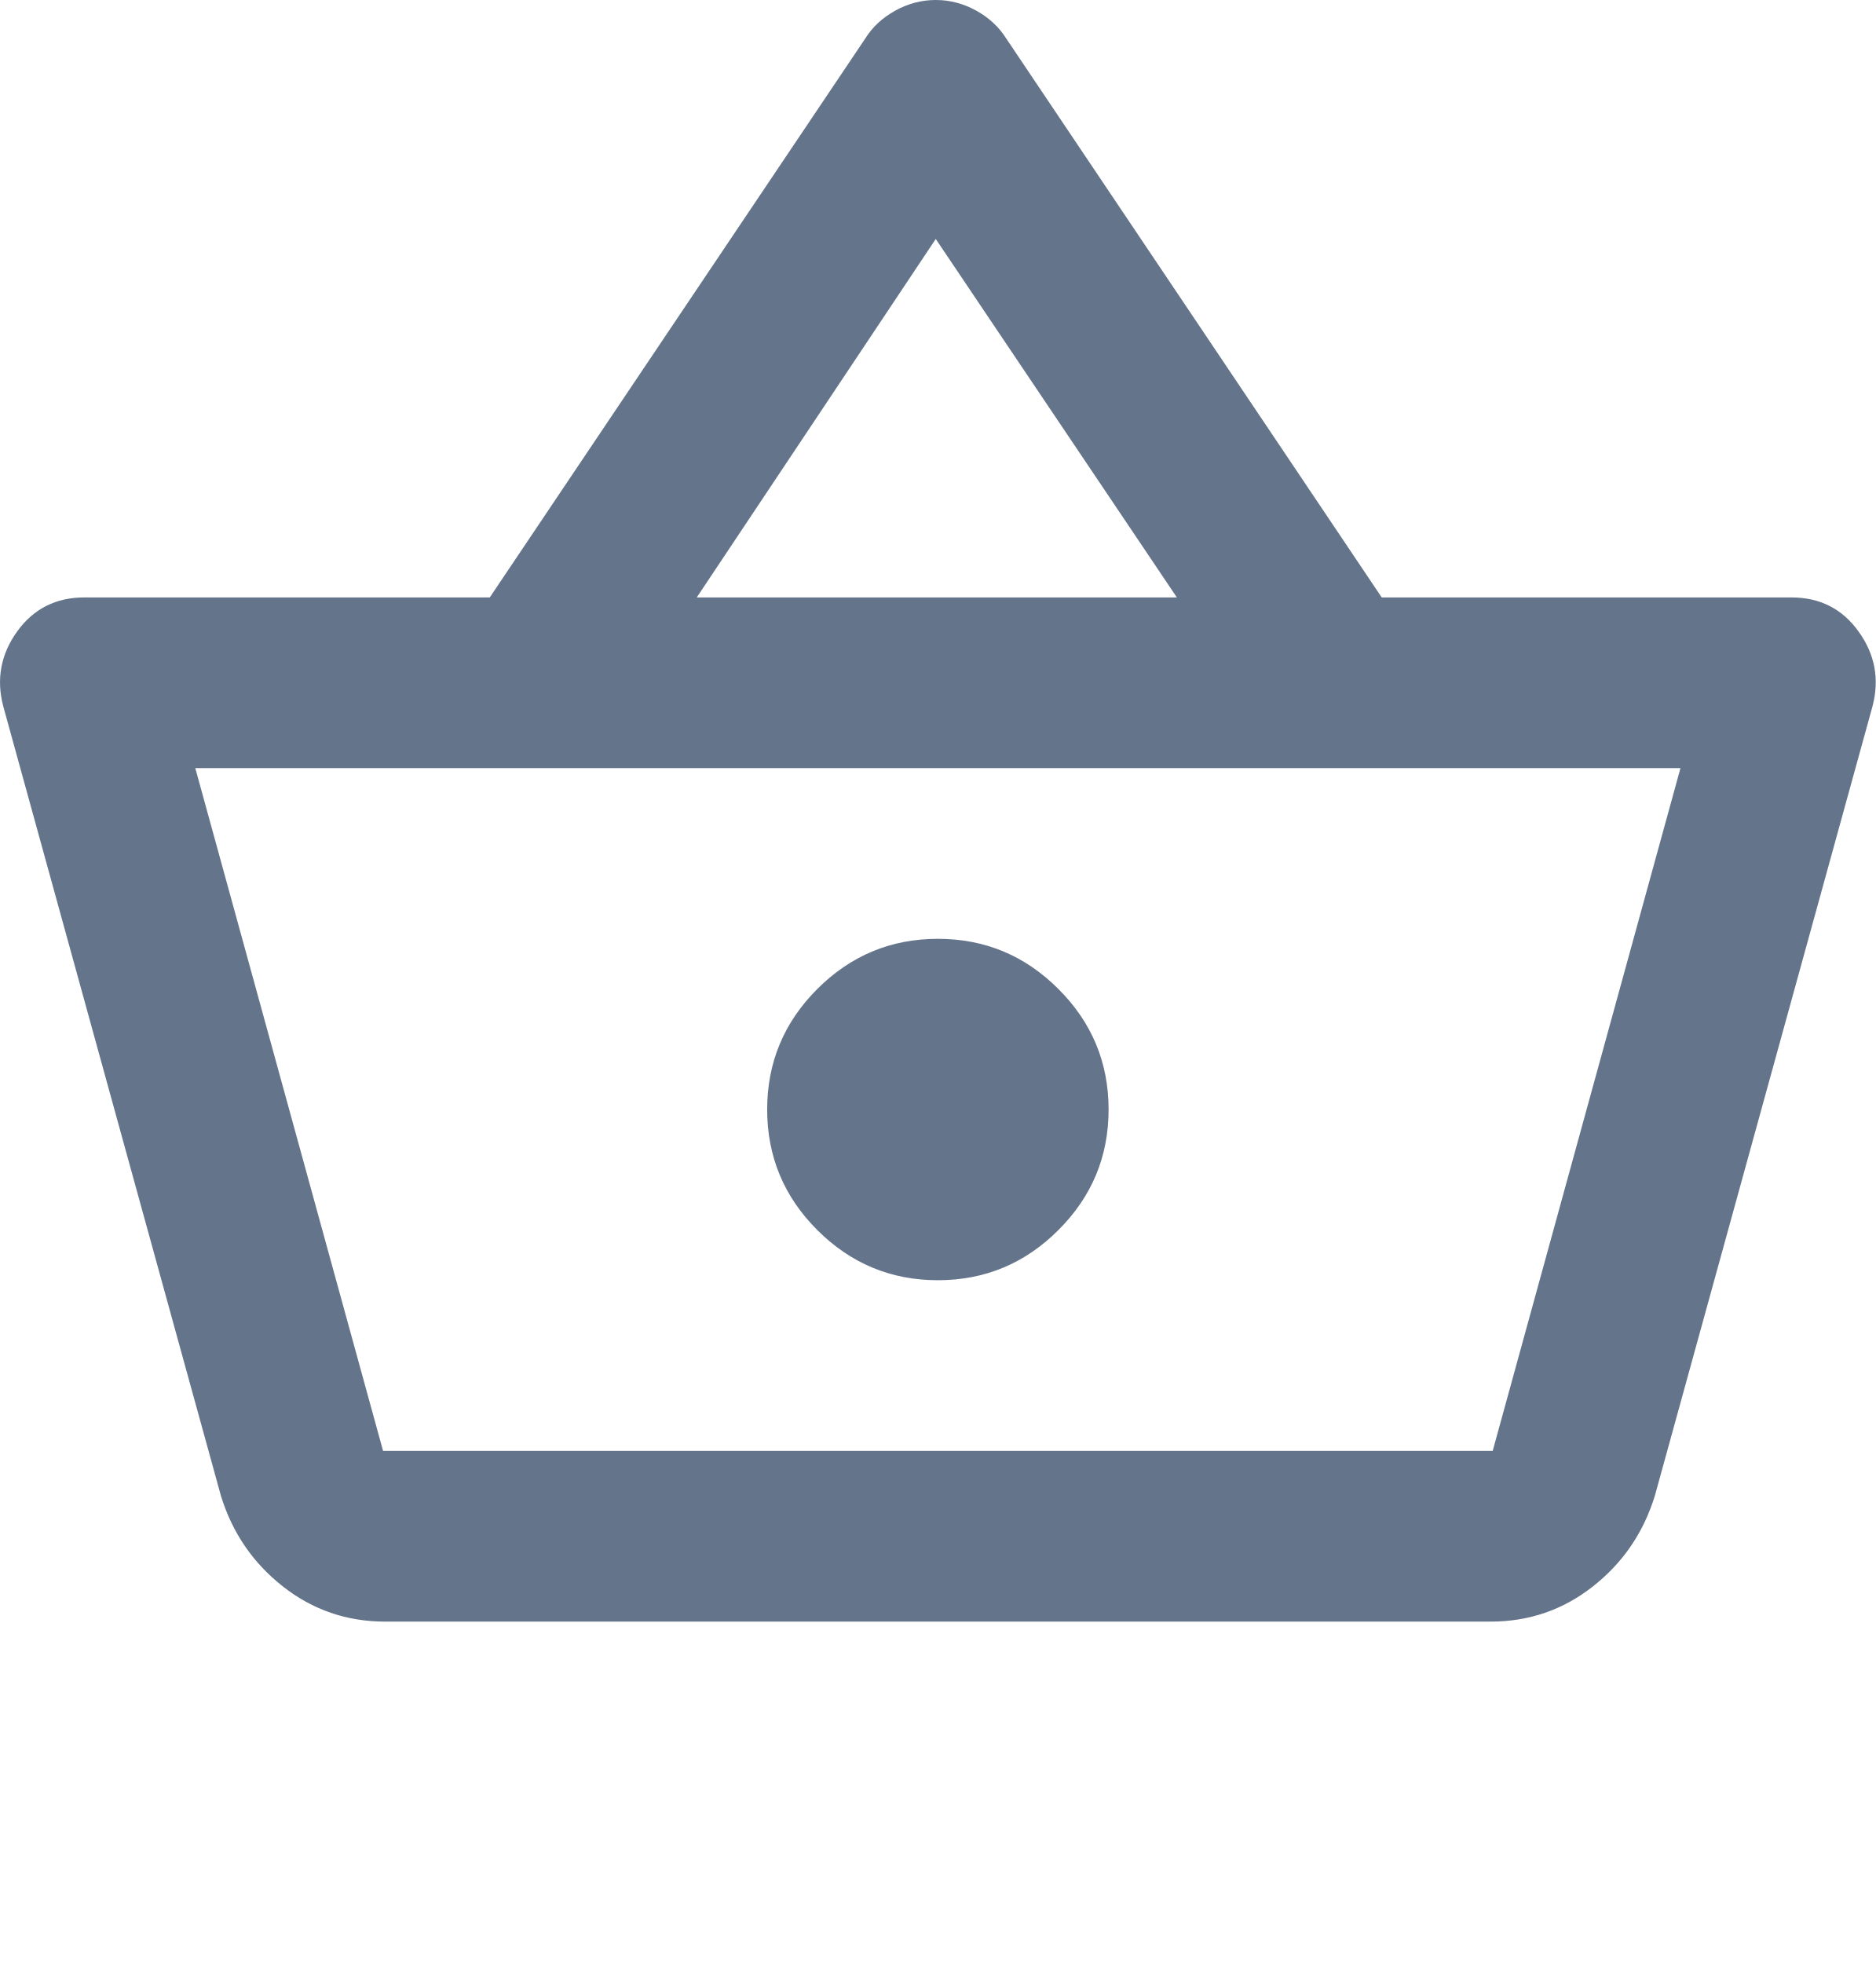
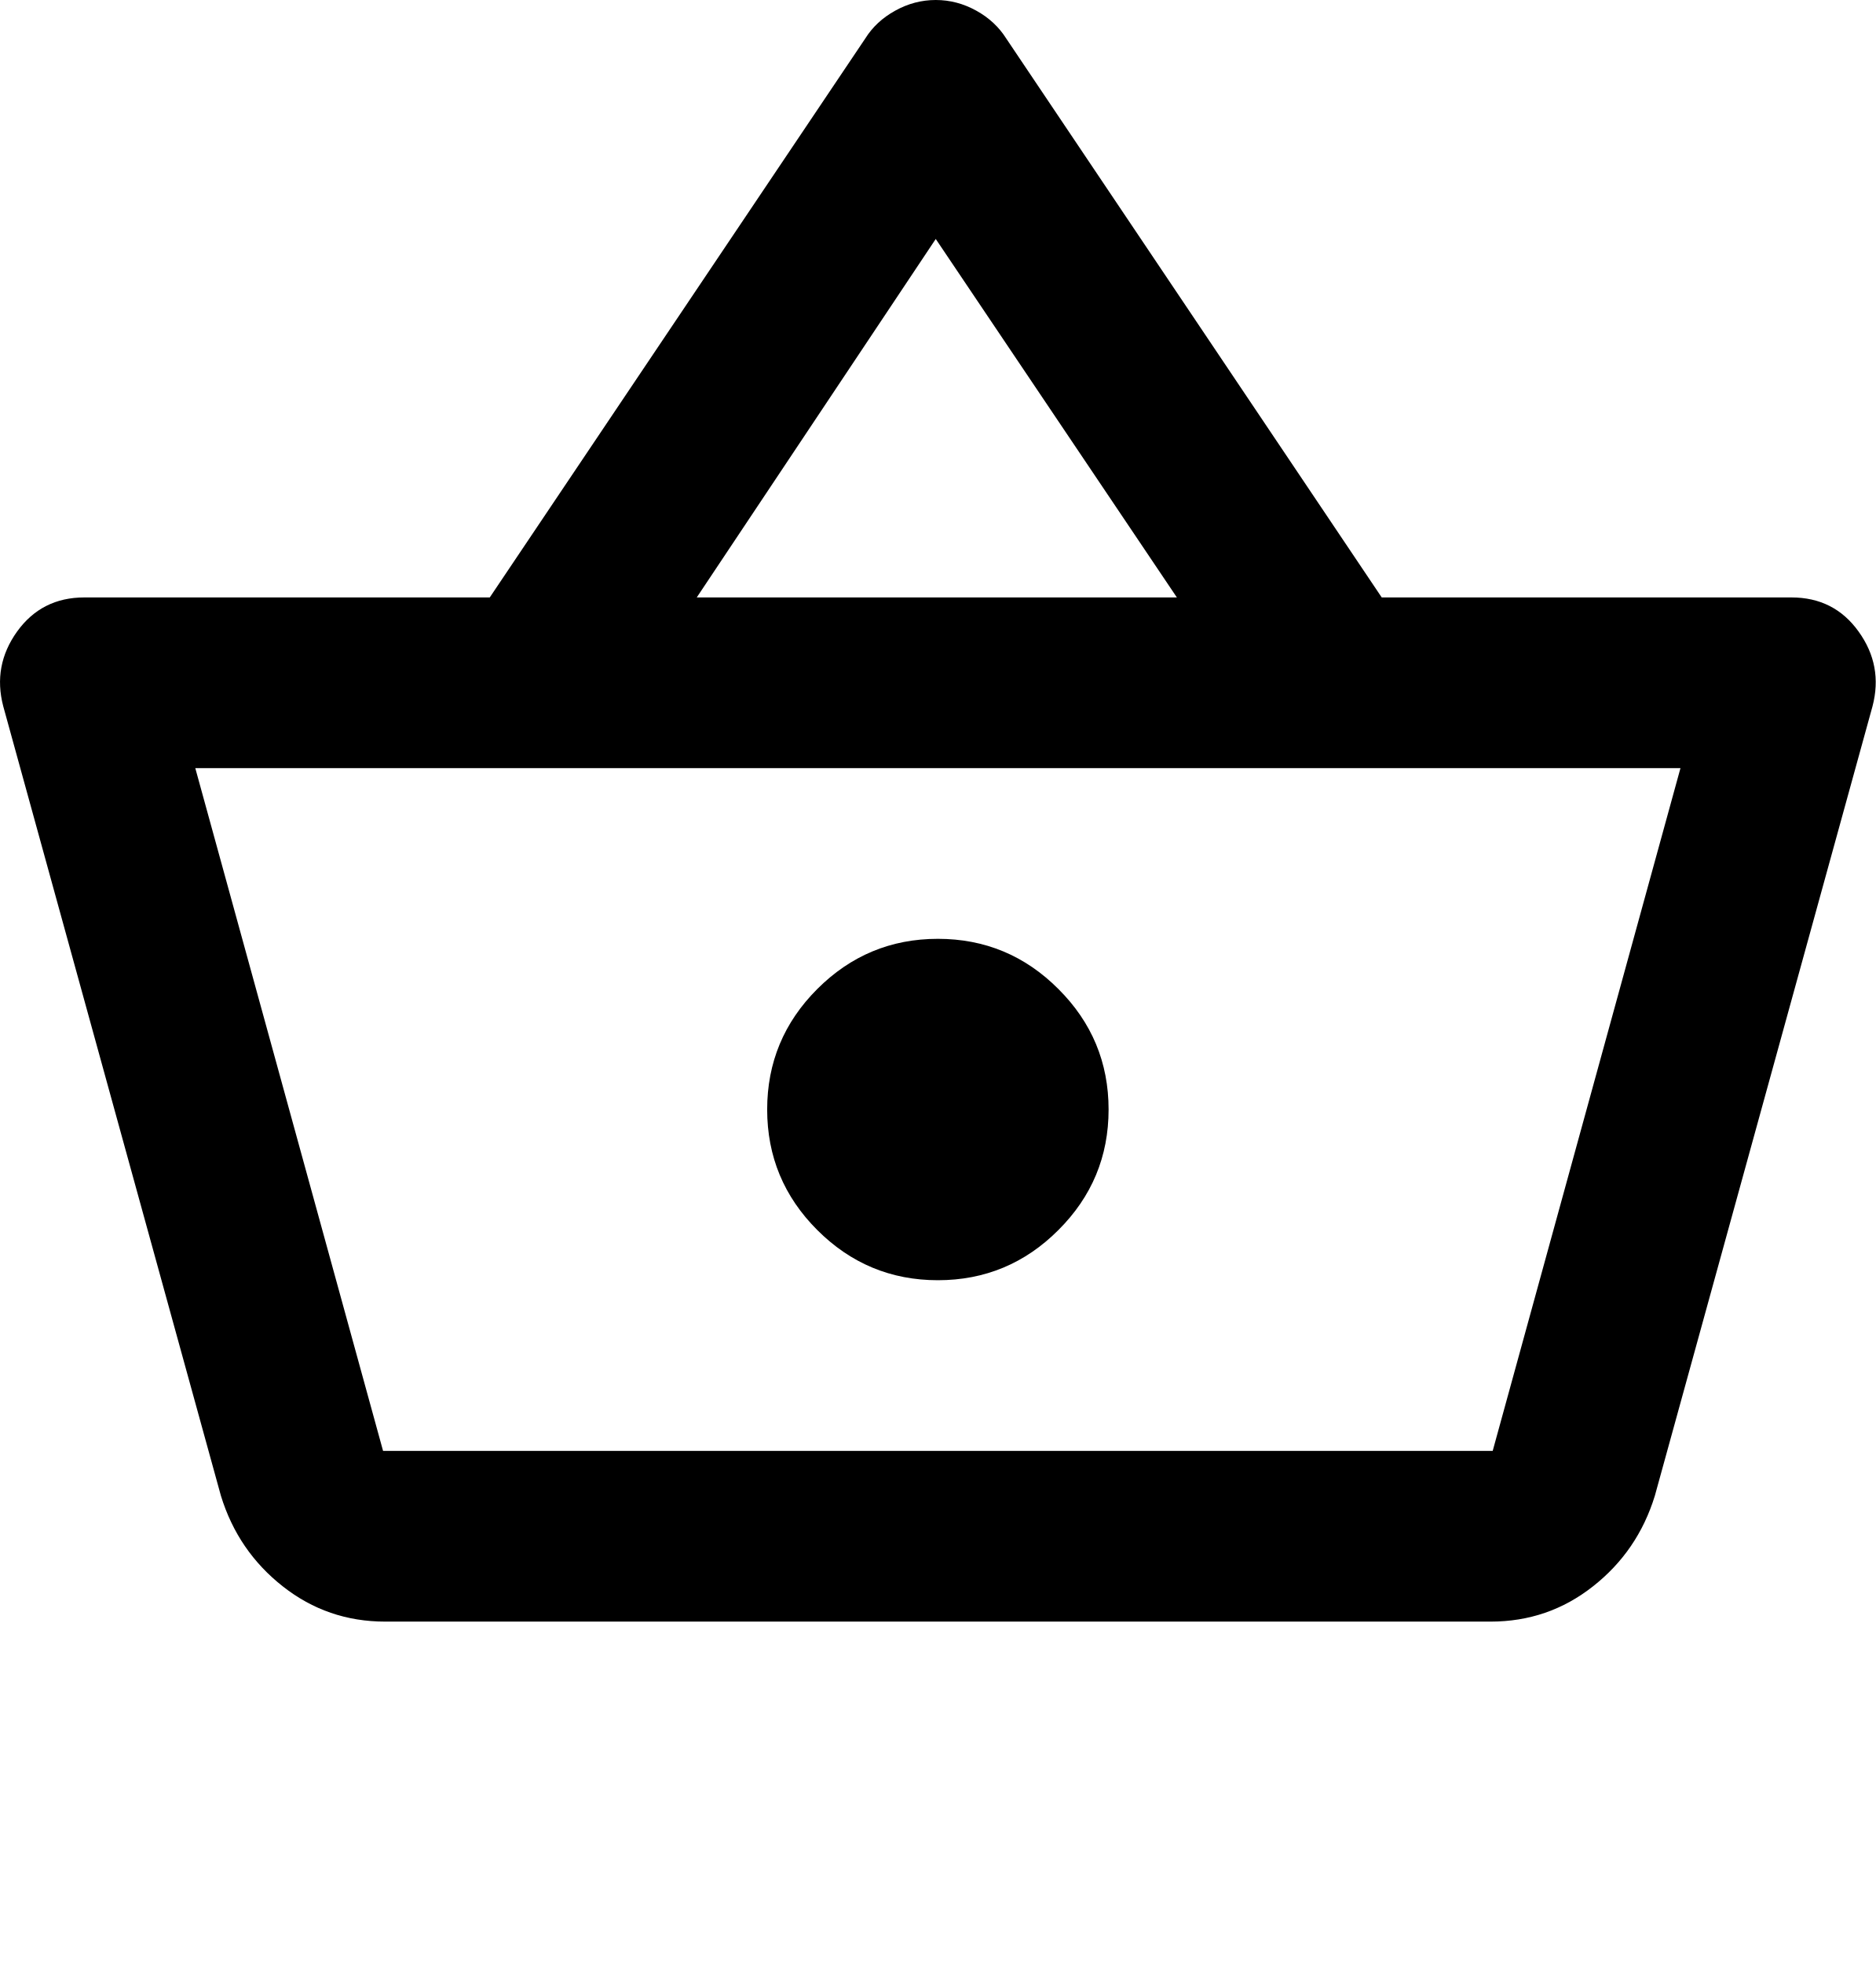
<svg xmlns="http://www.w3.org/2000/svg" preserveAspectRatio="none" overflow="visible" style="display: block;" width="21.976" height="23" viewBox="0 0 21.976 23" fill="none">
  <g id="Container">
-     <path id="Icon" d="M4.513 19C4.063 19 3.663 18.863 3.313 18.587C2.963 18.312 2.721 17.958 2.588 17.525L0.038 8.275C-0.045 7.958 0.009 7.667 0.2 7.4C0.392 7.133 0.655 7 0.988 7H5.738L10.138 0.45C10.221 0.317 10.338 0.208 10.488 0.125C10.638 0.042 10.796 0 10.963 0C11.13 0 11.288 0.042 11.438 0.125C11.588 0.208 11.704 0.317 11.788 0.45L16.188 7H20.988C21.321 7 21.584 7.133 21.775 7.4C21.967 7.667 22.021 7.958 21.938 8.275L19.388 17.525C19.255 17.958 19.013 18.312 18.663 18.587C18.313 18.863 17.913 19 17.463 19H4.513V19M4.488 17H17.488V17V17L19.688 9H2.288L4.488 17V17V17V17M10.988 15C11.538 15 12.009 14.804 12.4 14.412C12.792 14.021 12.988 13.55 12.988 13C12.988 12.45 12.792 11.979 12.4 11.588C12.009 11.196 11.538 11 10.988 11C10.438 11 9.967 11.196 9.575 11.588C9.184 11.979 8.988 12.45 8.988 13C8.988 13.55 9.184 14.021 9.575 14.412C9.967 14.804 10.438 15 10.988 15V15M8.163 7H13.788L10.963 2.8L8.163 7V7M10.988 13V13V13V13V13V13V13V13V13V13" fill="#64748B" />
+     <path id="Icon" d="M4.513 19C4.063 19 3.663 18.863 3.313 18.587C2.963 18.312 2.721 17.958 2.588 17.525L0.038 8.275C-0.045 7.958 0.009 7.667 0.2 7.4C0.392 7.133 0.655 7 0.988 7H5.738L10.138 0.45C10.221 0.317 10.338 0.208 10.488 0.125C10.638 0.042 10.796 0 10.963 0C11.13 0 11.288 0.042 11.438 0.125C11.588 0.208 11.704 0.317 11.788 0.45L16.188 7H20.988C21.321 7 21.584 7.133 21.775 7.4C21.967 7.667 22.021 7.958 21.938 8.275L19.388 17.525C19.255 17.958 19.013 18.312 18.663 18.587C18.313 18.863 17.913 19 17.463 19H4.513V19M4.488 17H17.488V17V17L19.688 9H2.288L4.488 17V17V17V17M10.988 15C11.538 15 12.009 14.804 12.4 14.412C12.792 14.021 12.988 13.55 12.988 13C12.988 12.45 12.792 11.979 12.4 11.588C12.009 11.196 11.538 11 10.988 11C10.438 11 9.967 11.196 9.575 11.588C9.184 11.979 8.988 12.45 8.988 13C8.988 13.55 9.184 14.021 9.575 14.412C9.967 14.804 10.438 15 10.988 15V15M8.163 7H13.788L10.963 2.8L8.163 7V7M10.988 13V13V13V13V13V13V13V13V13V13" fill="currentColor" />
  </g>
</svg>
